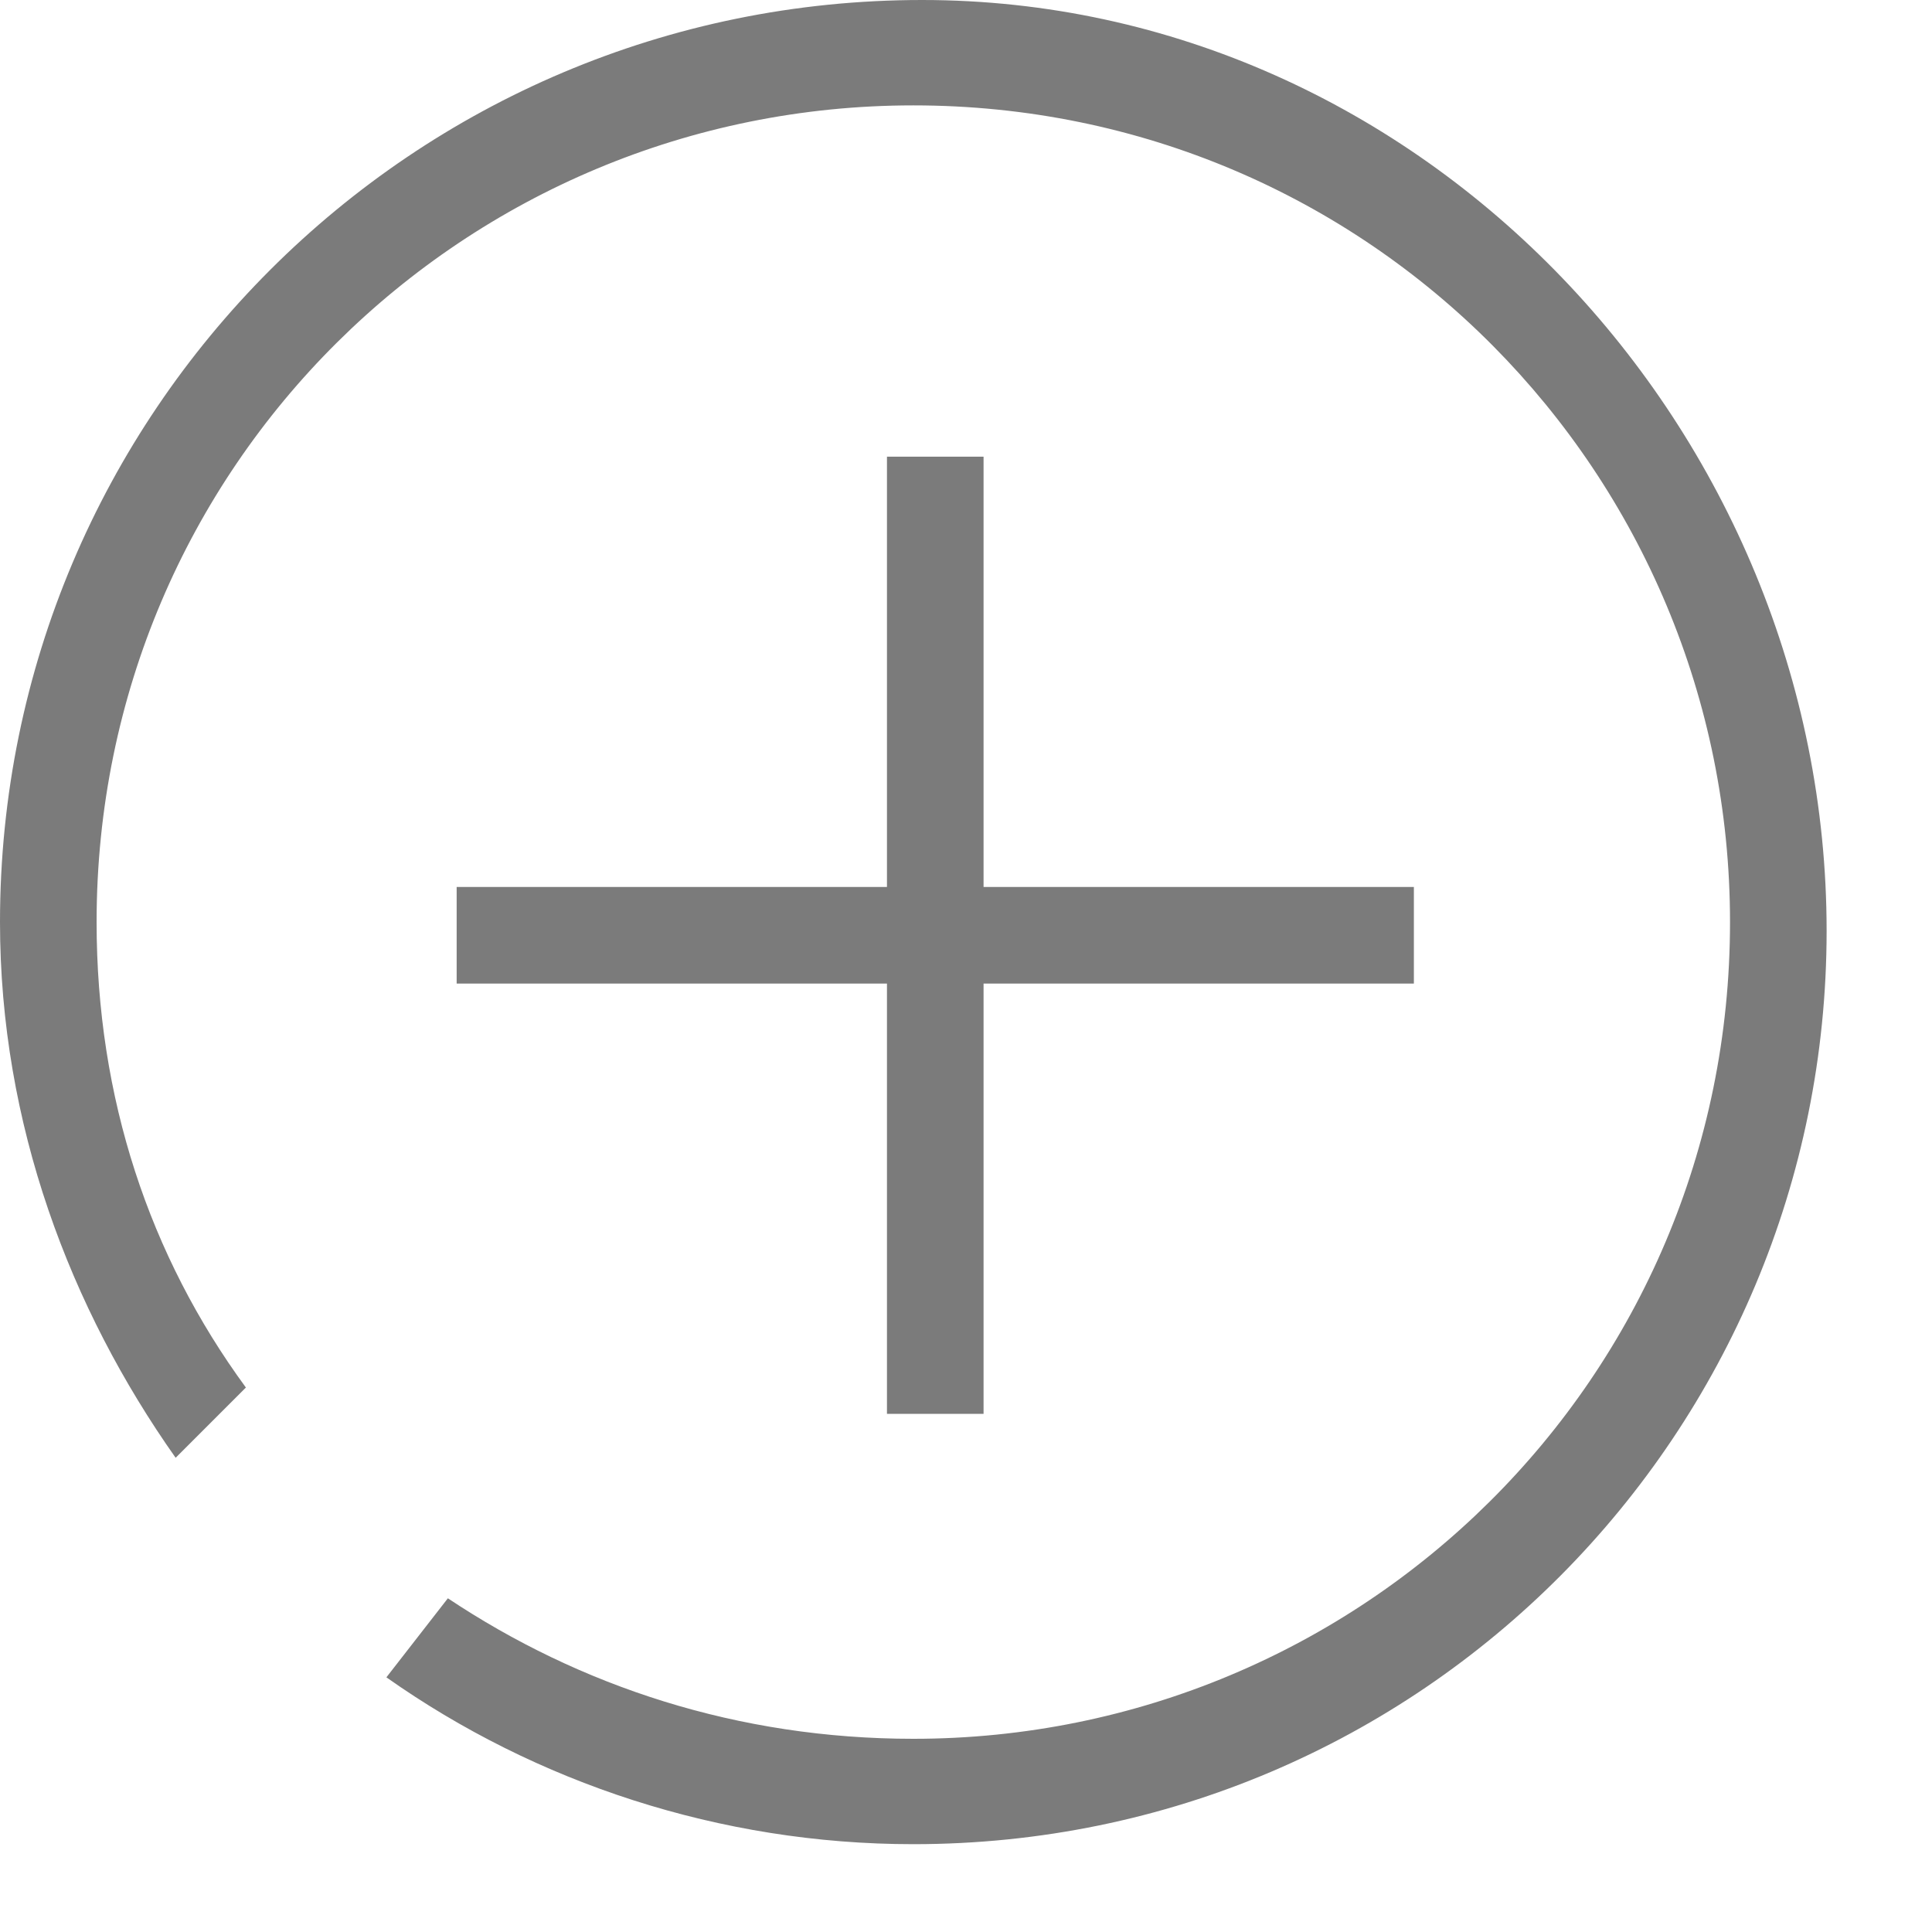
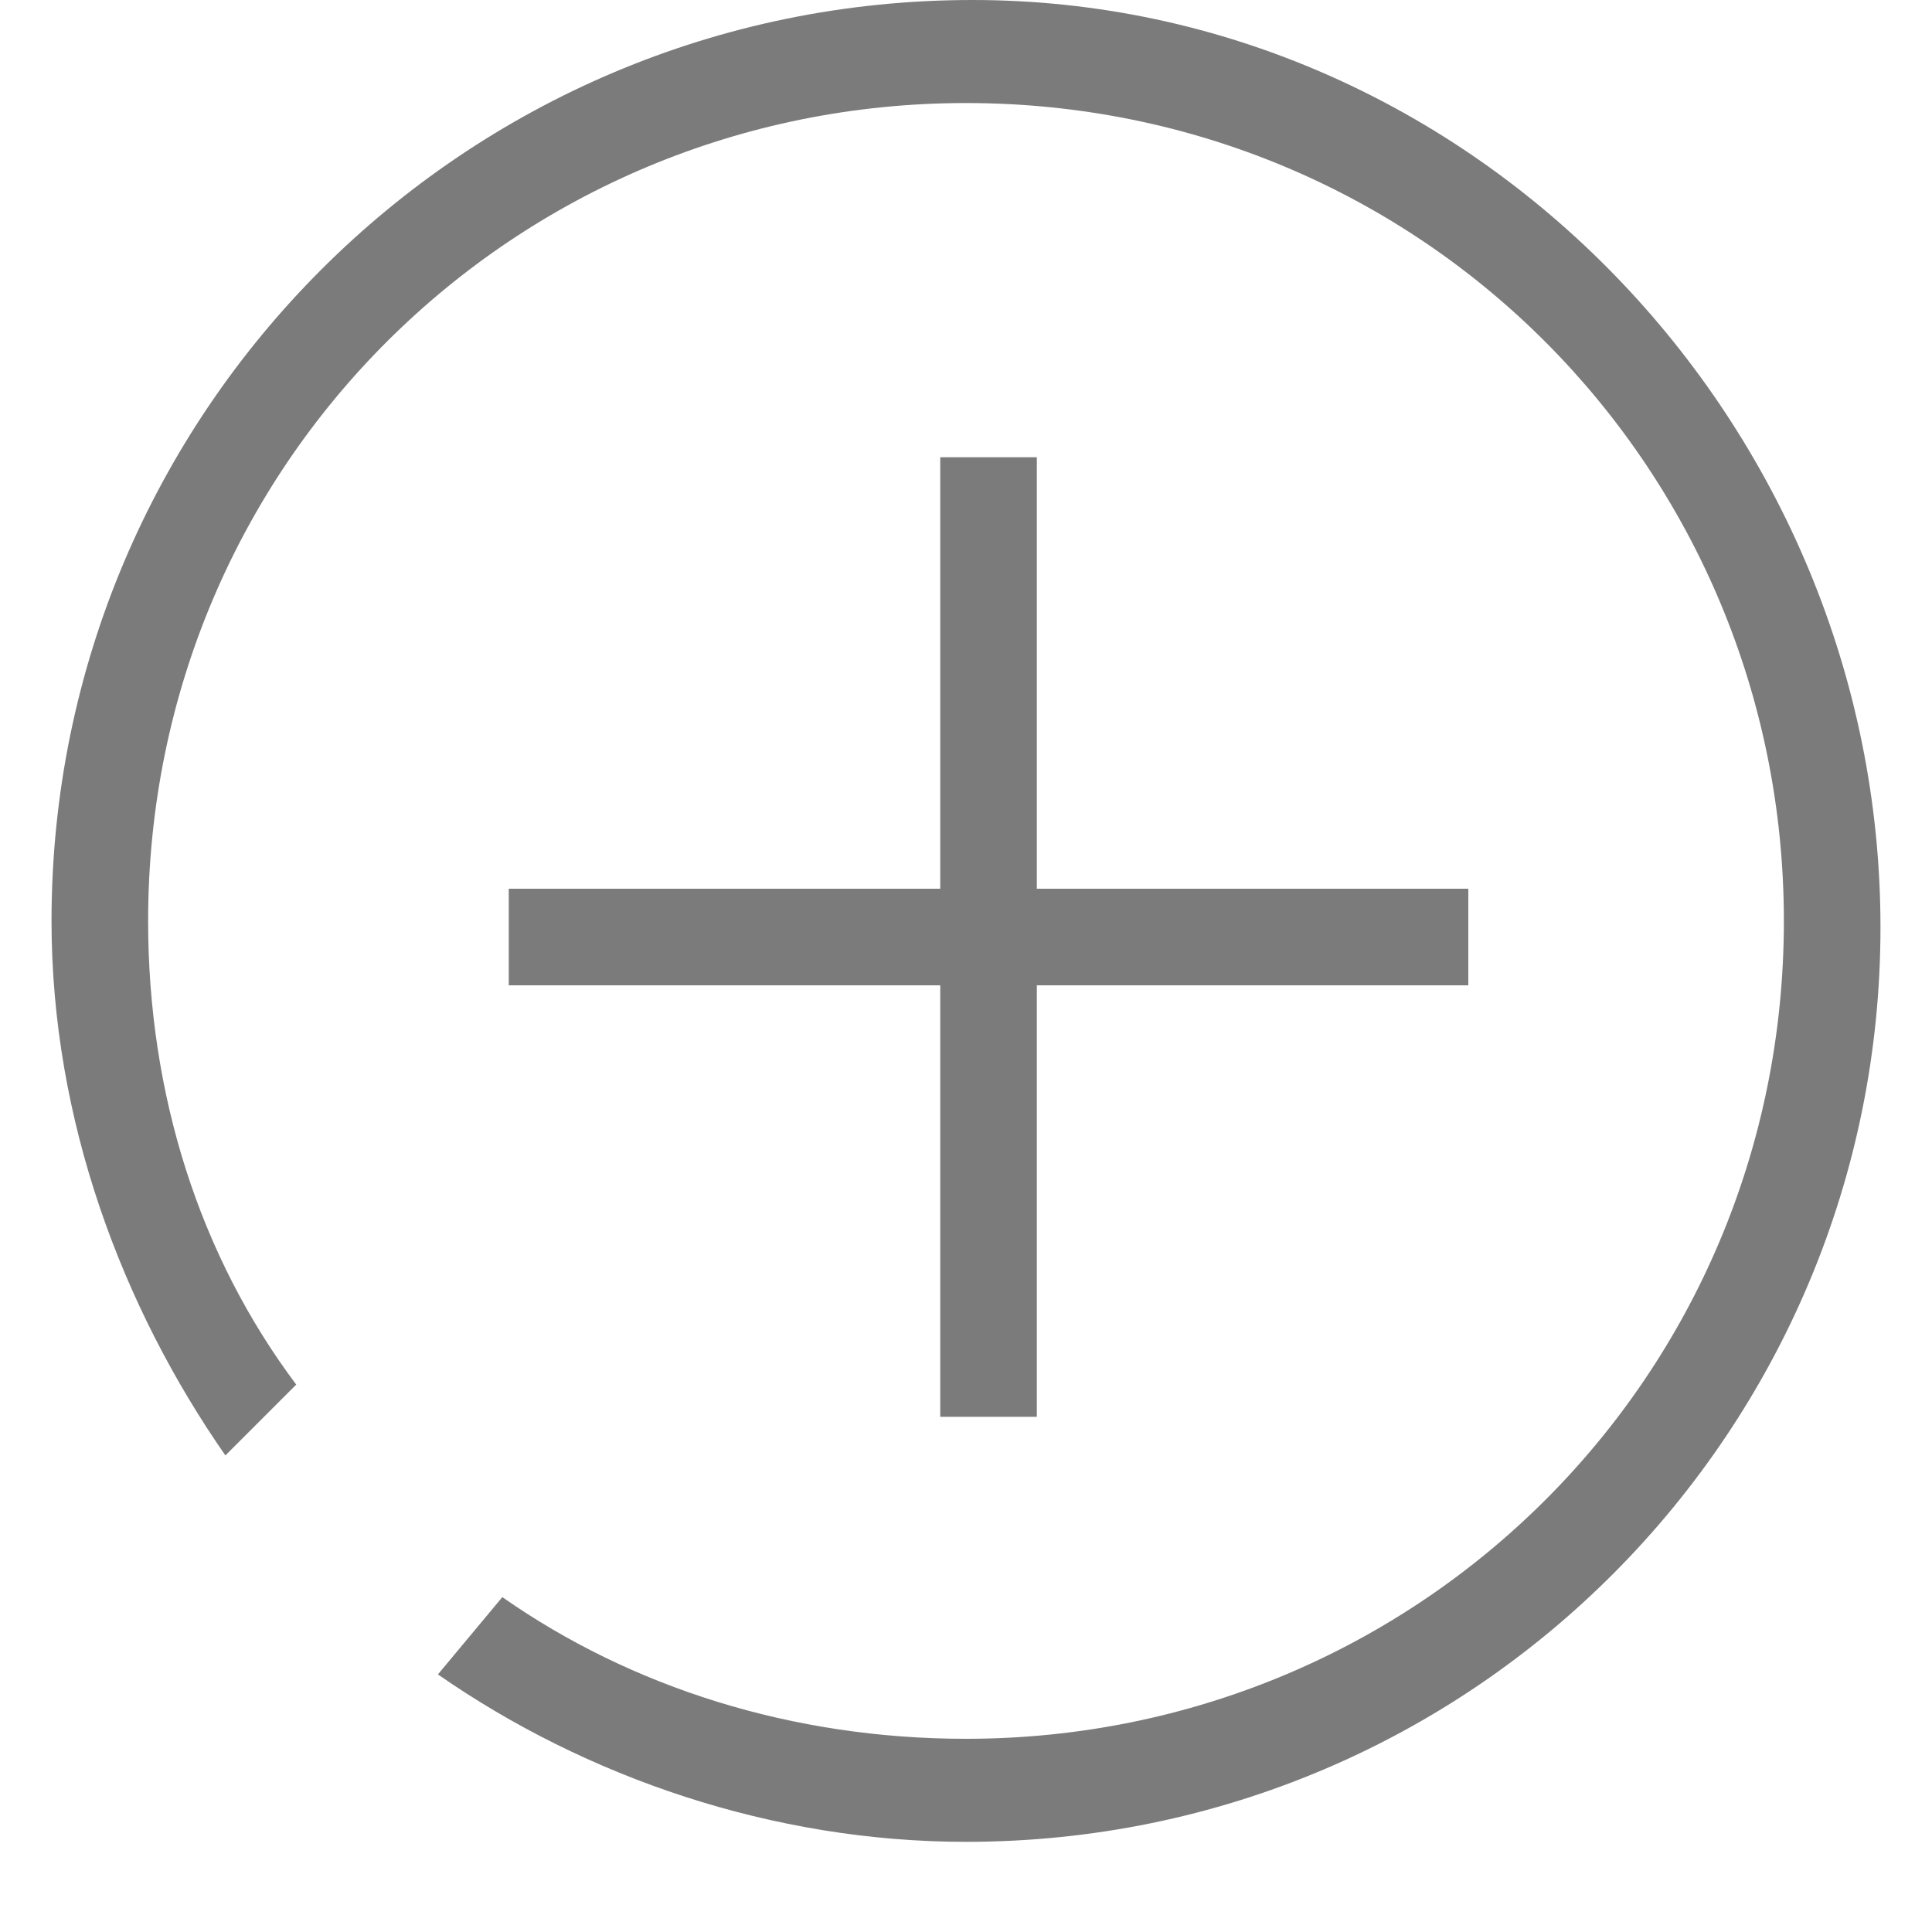
- <svg xmlns="http://www.w3.org/2000/svg" id="图层_1" viewBox="-286 409.9 22 22">
-   <style>.st0{fill:#7b7b7b}</style>
-   <path class="st0" d="M-275.5 409.9c-5.8 0-10.5 4.7-10.5 10.5 0 2.3.8 4.4 2 6.1l.8-.8c-1.1-1.5-1.7-3.3-1.7-5.3 0-5.2 4.2-9.3 9.3-9.3 5.2 0 9.3 4.2 9.3 9.3 0 5.2-4.2 9.3-9.3 9.3-2 0-3.8-.6-5.3-1.6l-.7.9c1.7 1.2 3.8 1.9 6 1.9 5.8 0 10.4-4.7 10.4-10.4s-4.6-10.6-10.3-10.6zm-.4 5.2v4.9h-4.9v1.1h4.9v4.9h1.1v-4.9h4.9V420h-4.9v-4.9h-1.1z" />
+ <svg xmlns="http://www.w3.org/2000/svg" viewBox="0 0 30 30">
+   <path fill="#7B7B7B" d="M15.1 0C7.2 0 .8 6.4.8 14.3c0 3.1 1.1 6 2.7 8.3l1.1-1.1c-1.5-2-2.3-4.5-2.3-7.2C2.3 7.2 8 1.6 15 1.6c7.1 0 12.7 5.7 12.7 12.7C27.7 21.4 22 27 15 27c-2.7 0-5.2-.8-7.2-2.2l-1 1.2c2.3 1.6 5.2 2.6 8.2 2.6 7.9 0 14.2-6.4 14.2-14.2S22.9 0 15.1 0zm-.5 7.1v6.7H7.9v1.5h6.7V22h1.5v-6.7h6.7v-1.5h-6.7V7.1h-1.5z" />
</svg>
